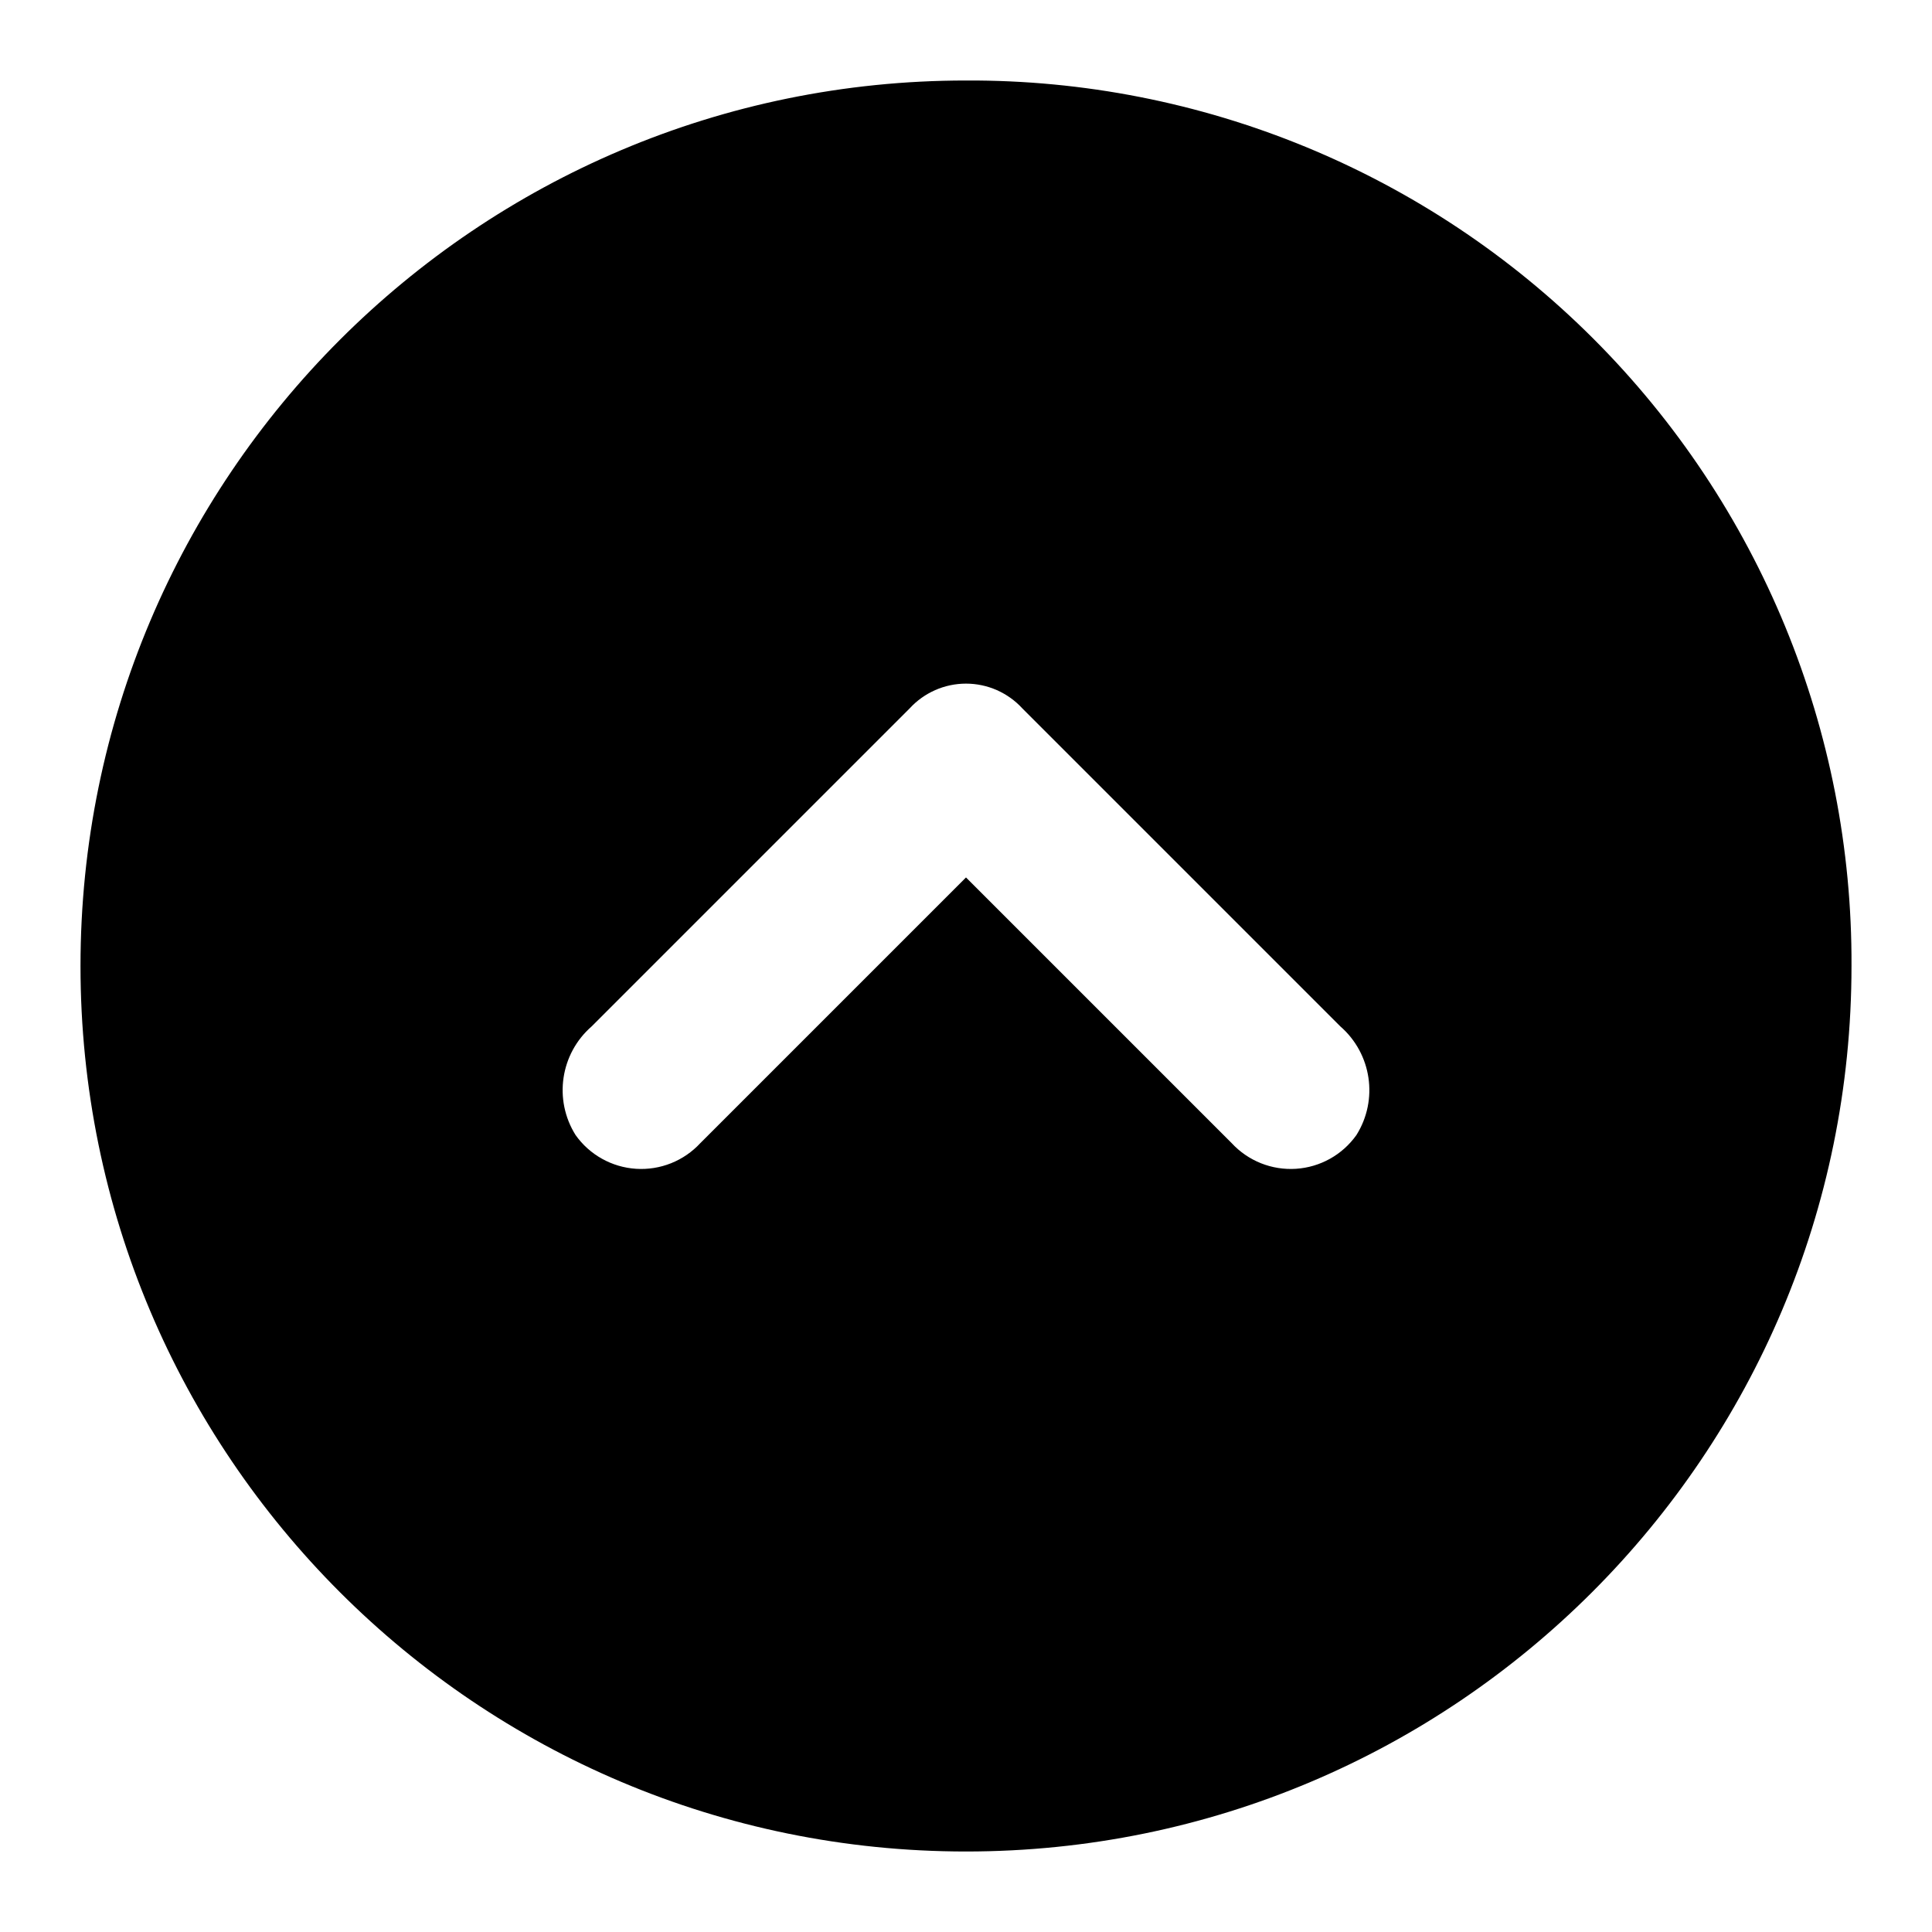
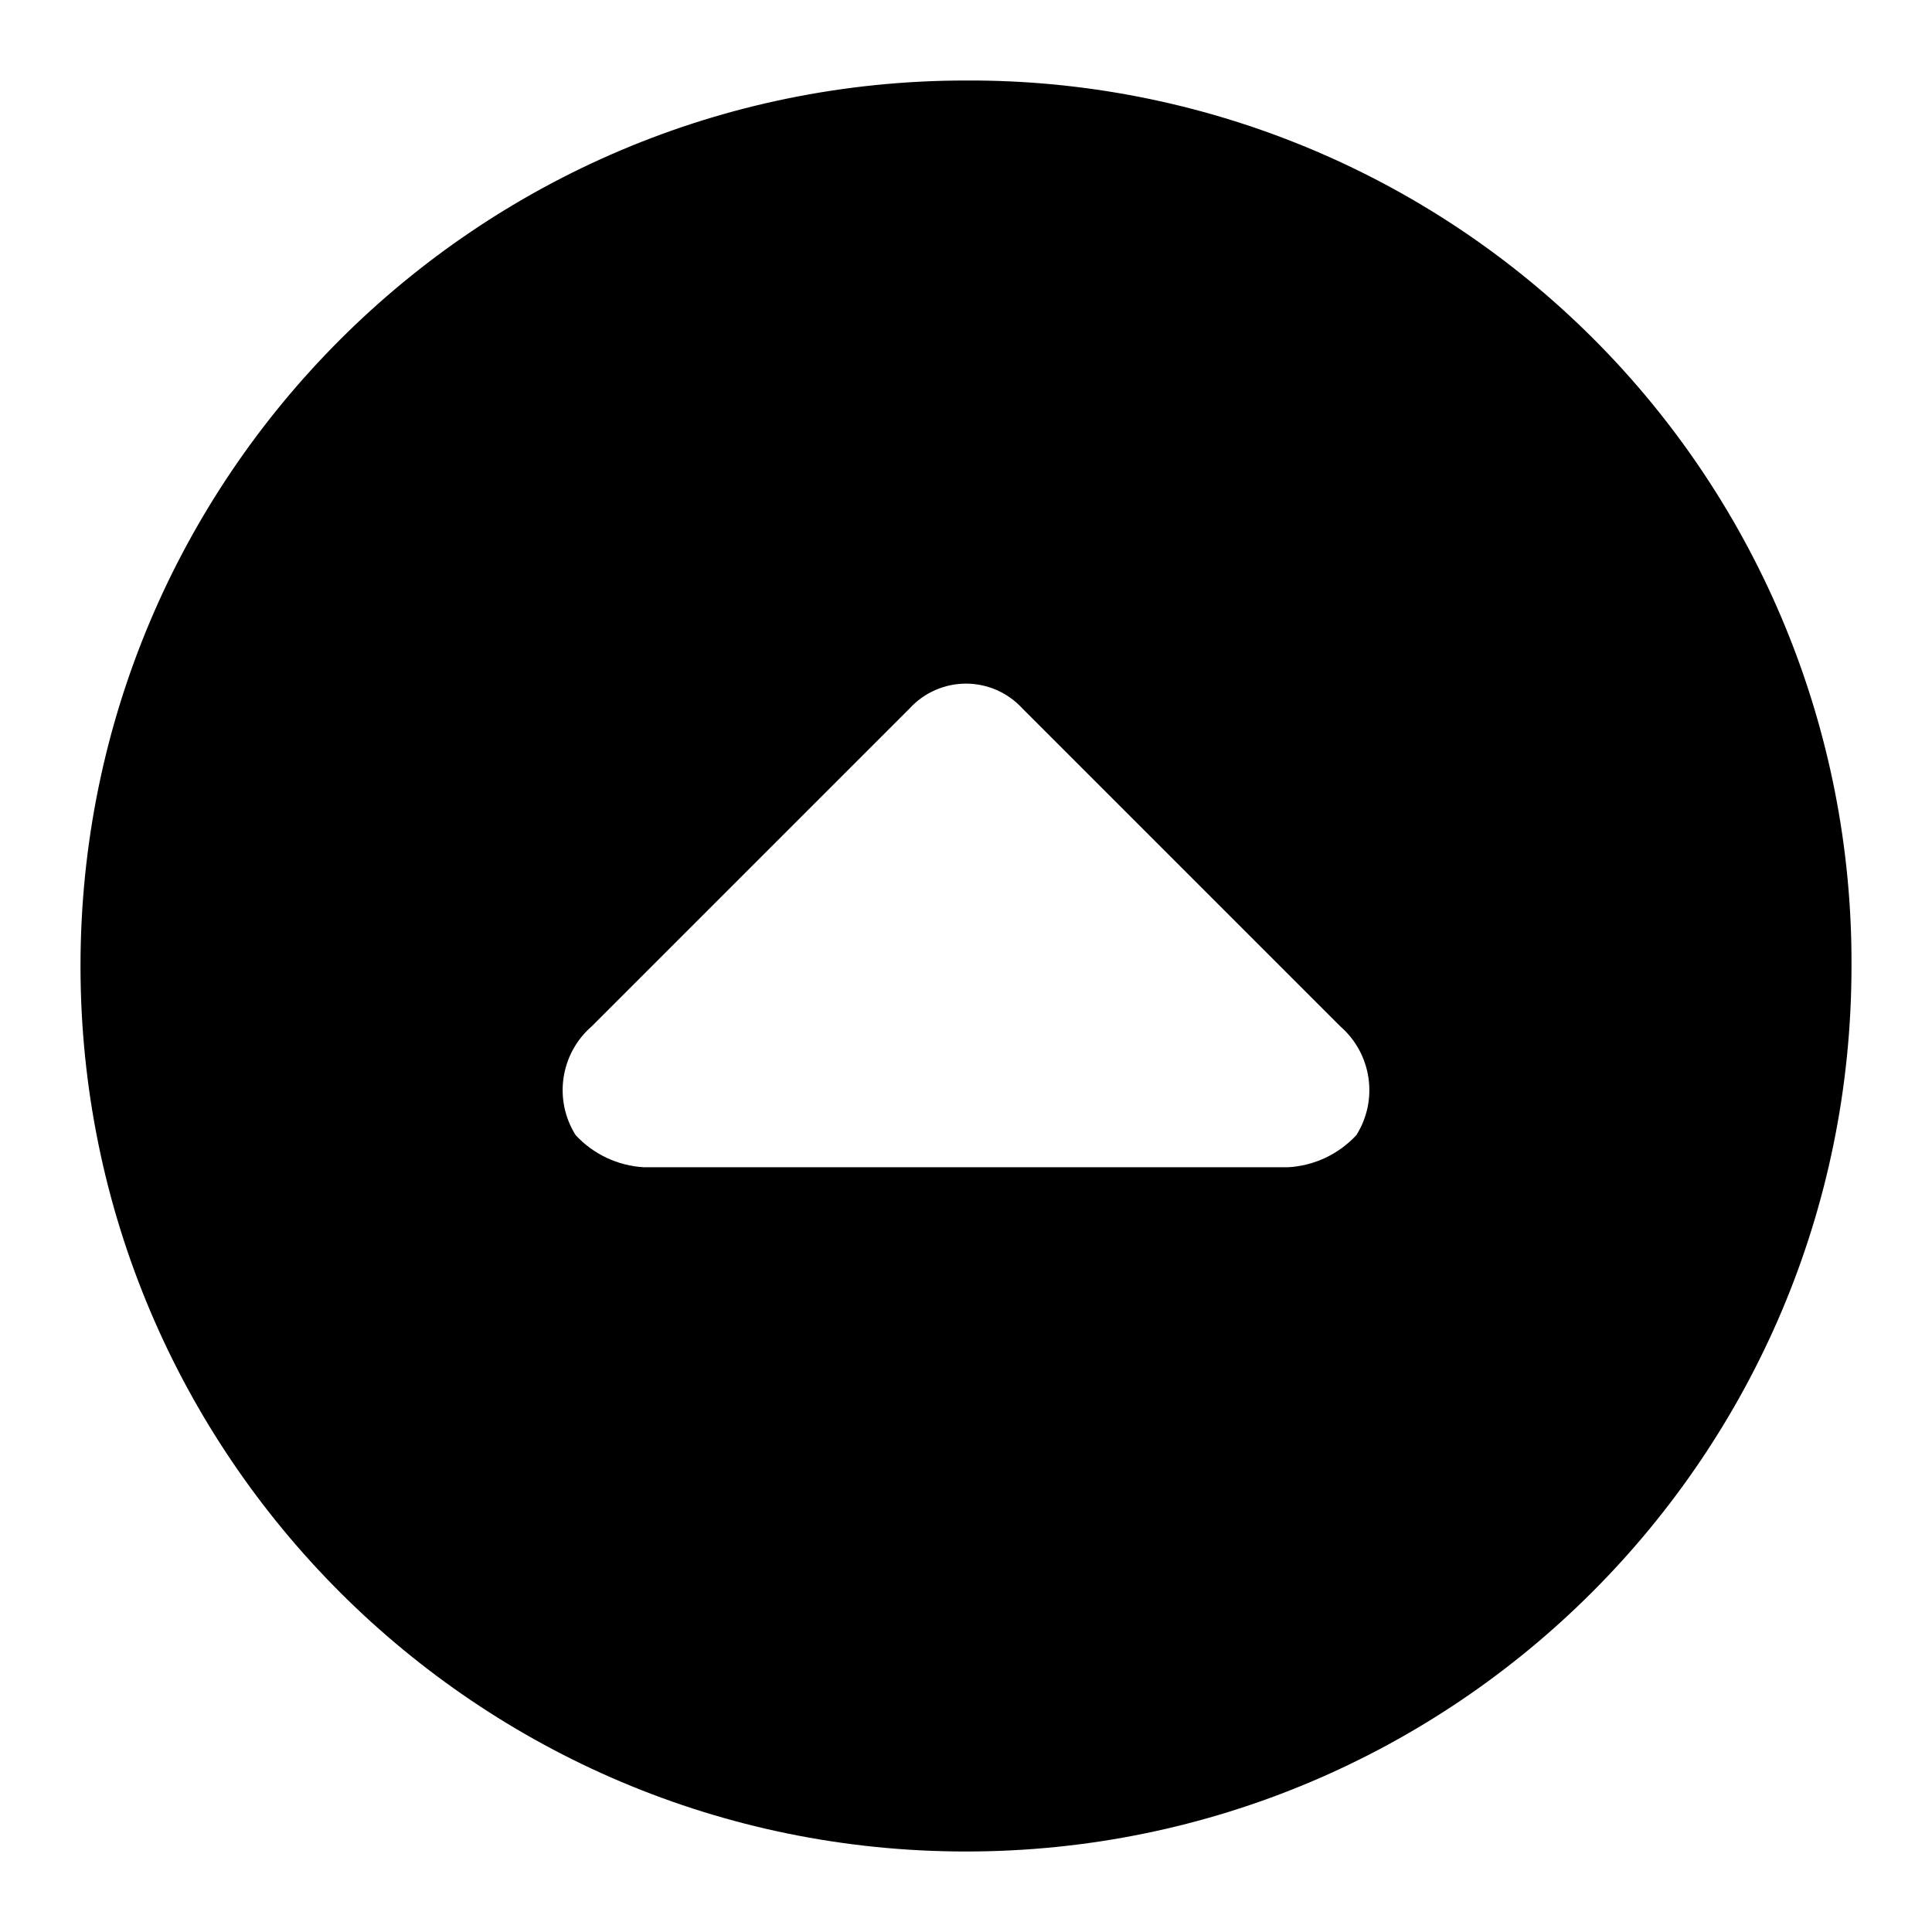
<svg xmlns="http://www.w3.org/2000/svg" width="48" height="48" viewBox="0 0 48 48">
  <g id="Layer_2" data-name="Layer 2">
    <g id="invisible_box" data-name="invisible box">
      <rect width="48" height="48" fill="none" />
    </g>
    <g id="icons_Q2" data-name="icons Q2">
-       <path d="M24,2A22,22,0,1,0,46,24,21.9,21.9,0,0,0,24,2Zm9.7,26.2a2,2,0,0,1-3.1.2L24,21.8l-6.6,6.6a2,2,0,0,1-3.1-.2,2.1,2.1,0,0,1,.4-2.7l7.9-7.9a1.9,1.9,0,0,1,2.8,0l7.9,7.9A2.1,2.1,0,0,1,33.7,28.2Z" />
+       <path d="M24,2A22,22,0,1,0,46,24,21.9,21.9,0,0,0,24,2Zm9.7,26.2A2.5,2.5,0,0,1,32,29H16a2.5,2.5,0,0,1-1.7-.8,2.1,2.1,0,0,1,.4-2.7l7.9-7.9a1.9,1.9,0,0,1,2.8,0l7.9,7.9A2.1,2.1,0,0,1,33.7,28.2Z" />
    </g>
  </g>
</svg>
